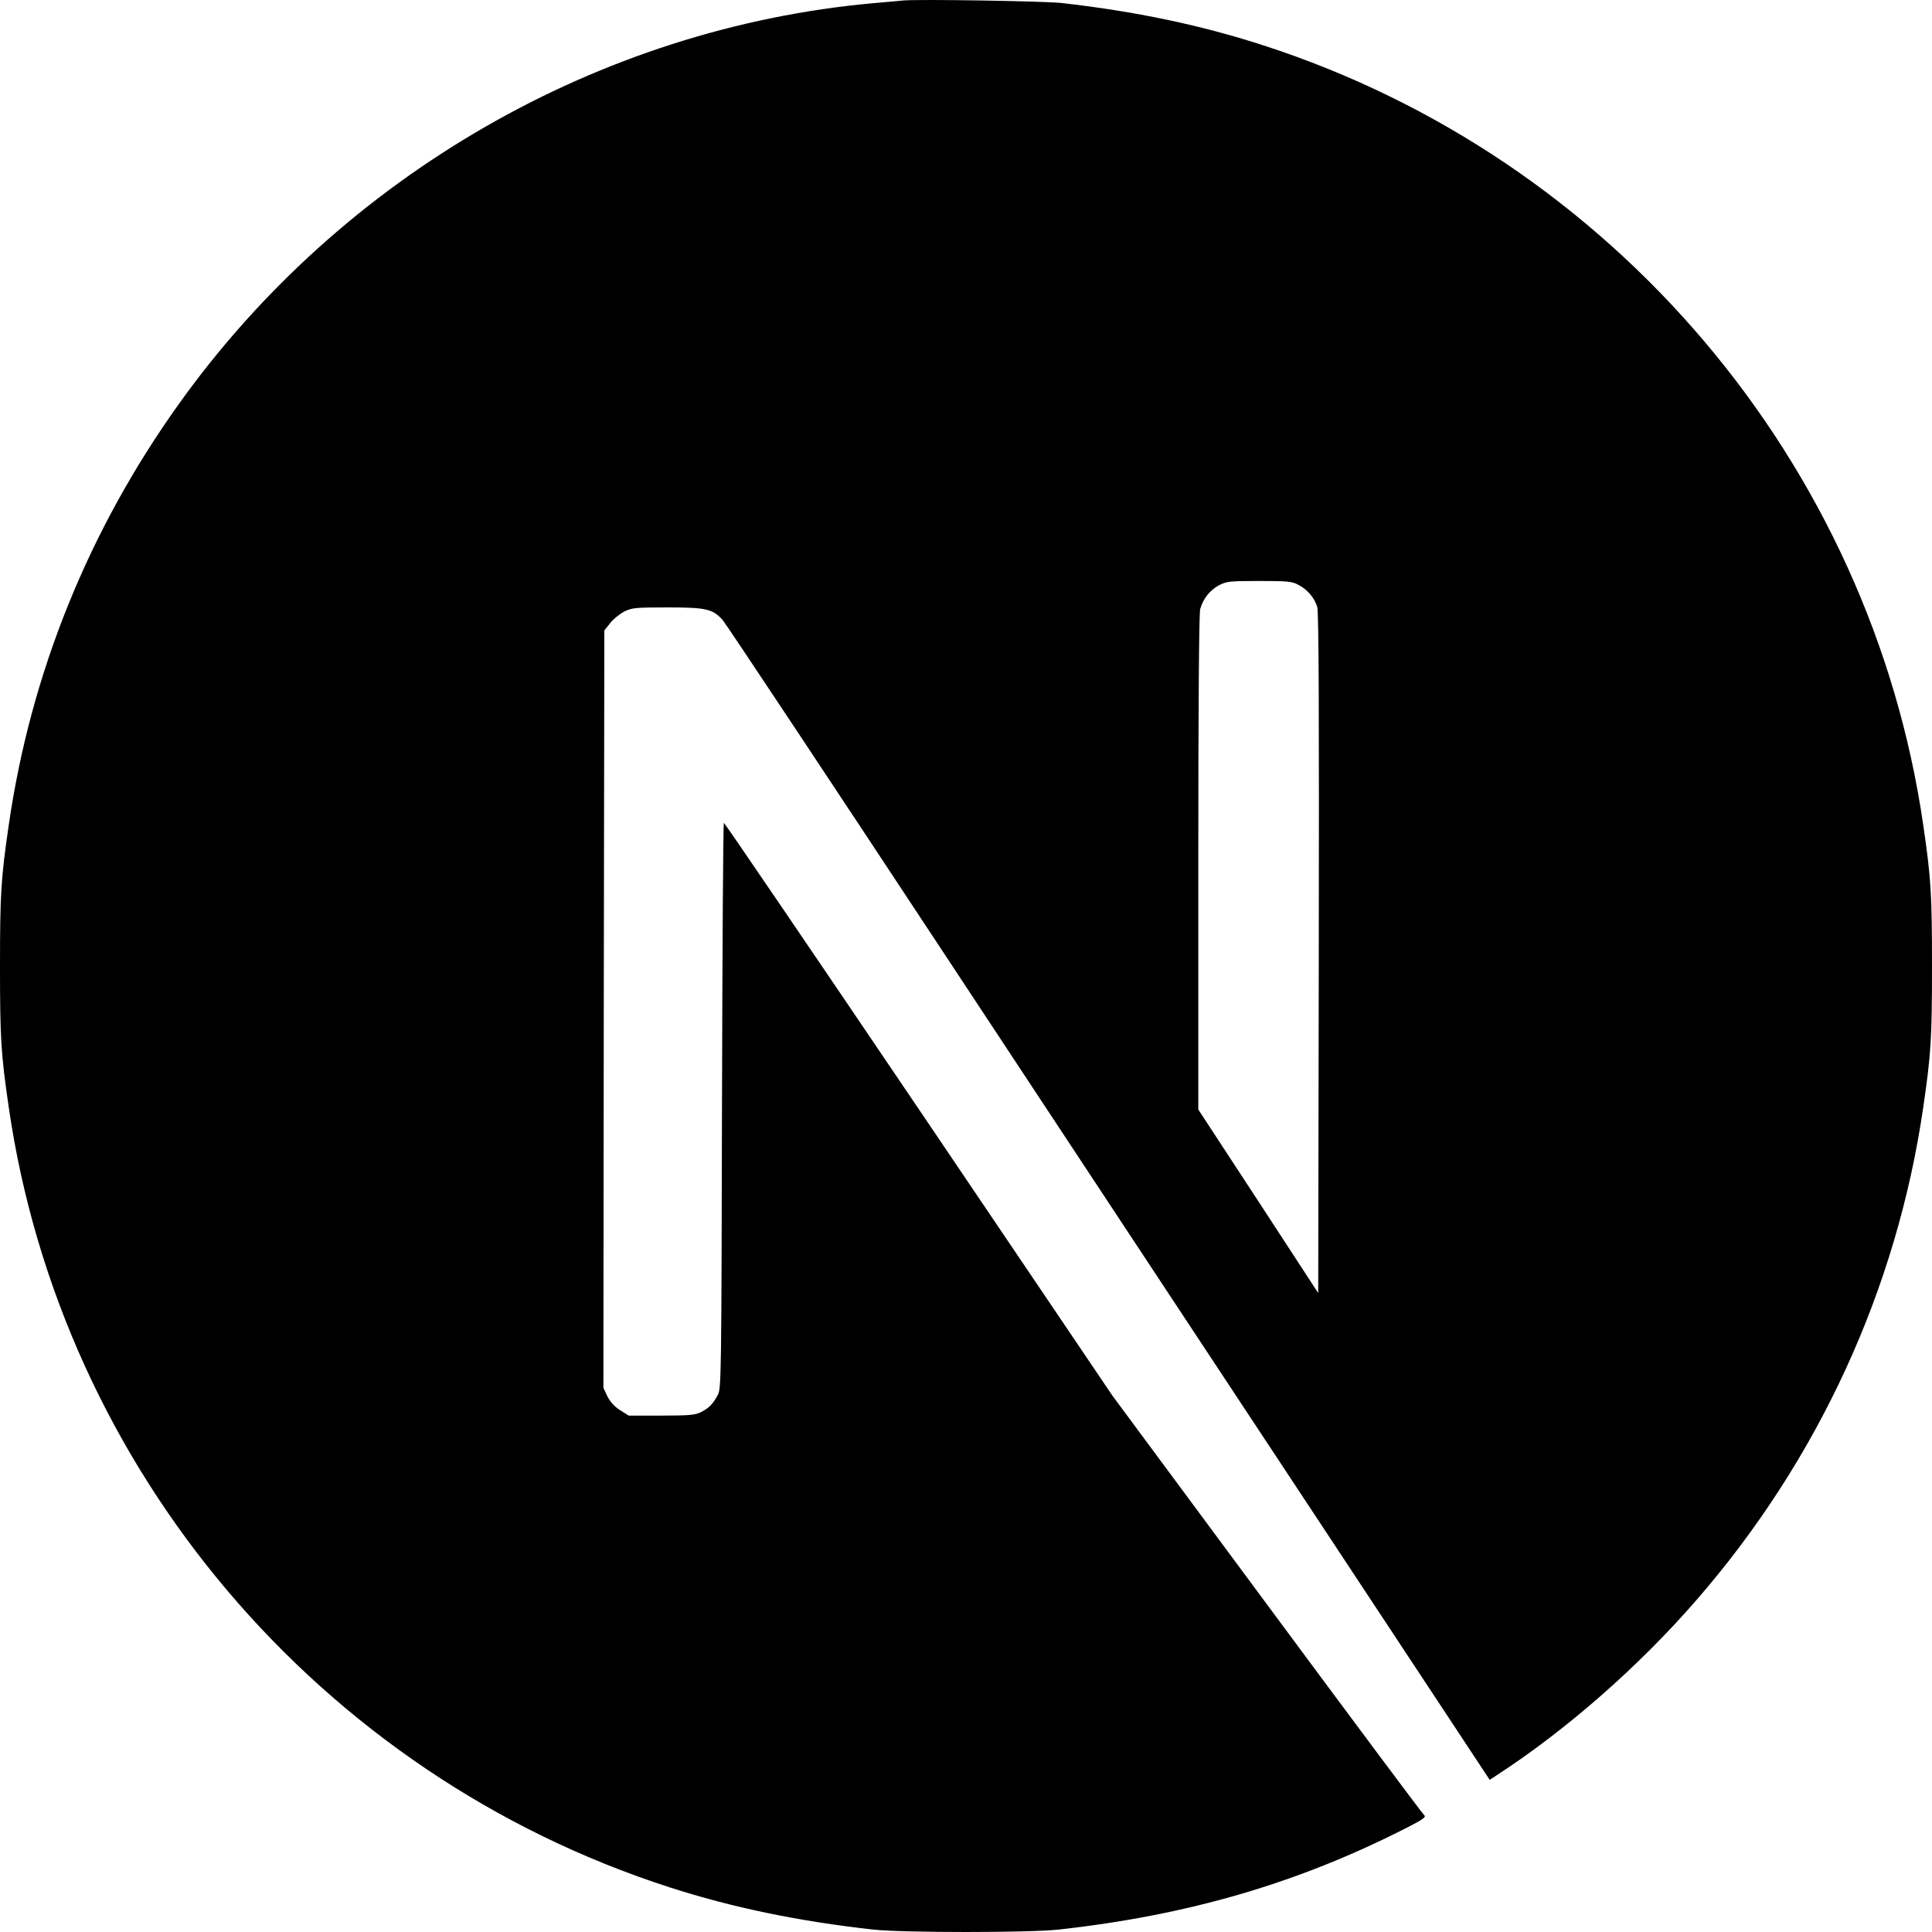
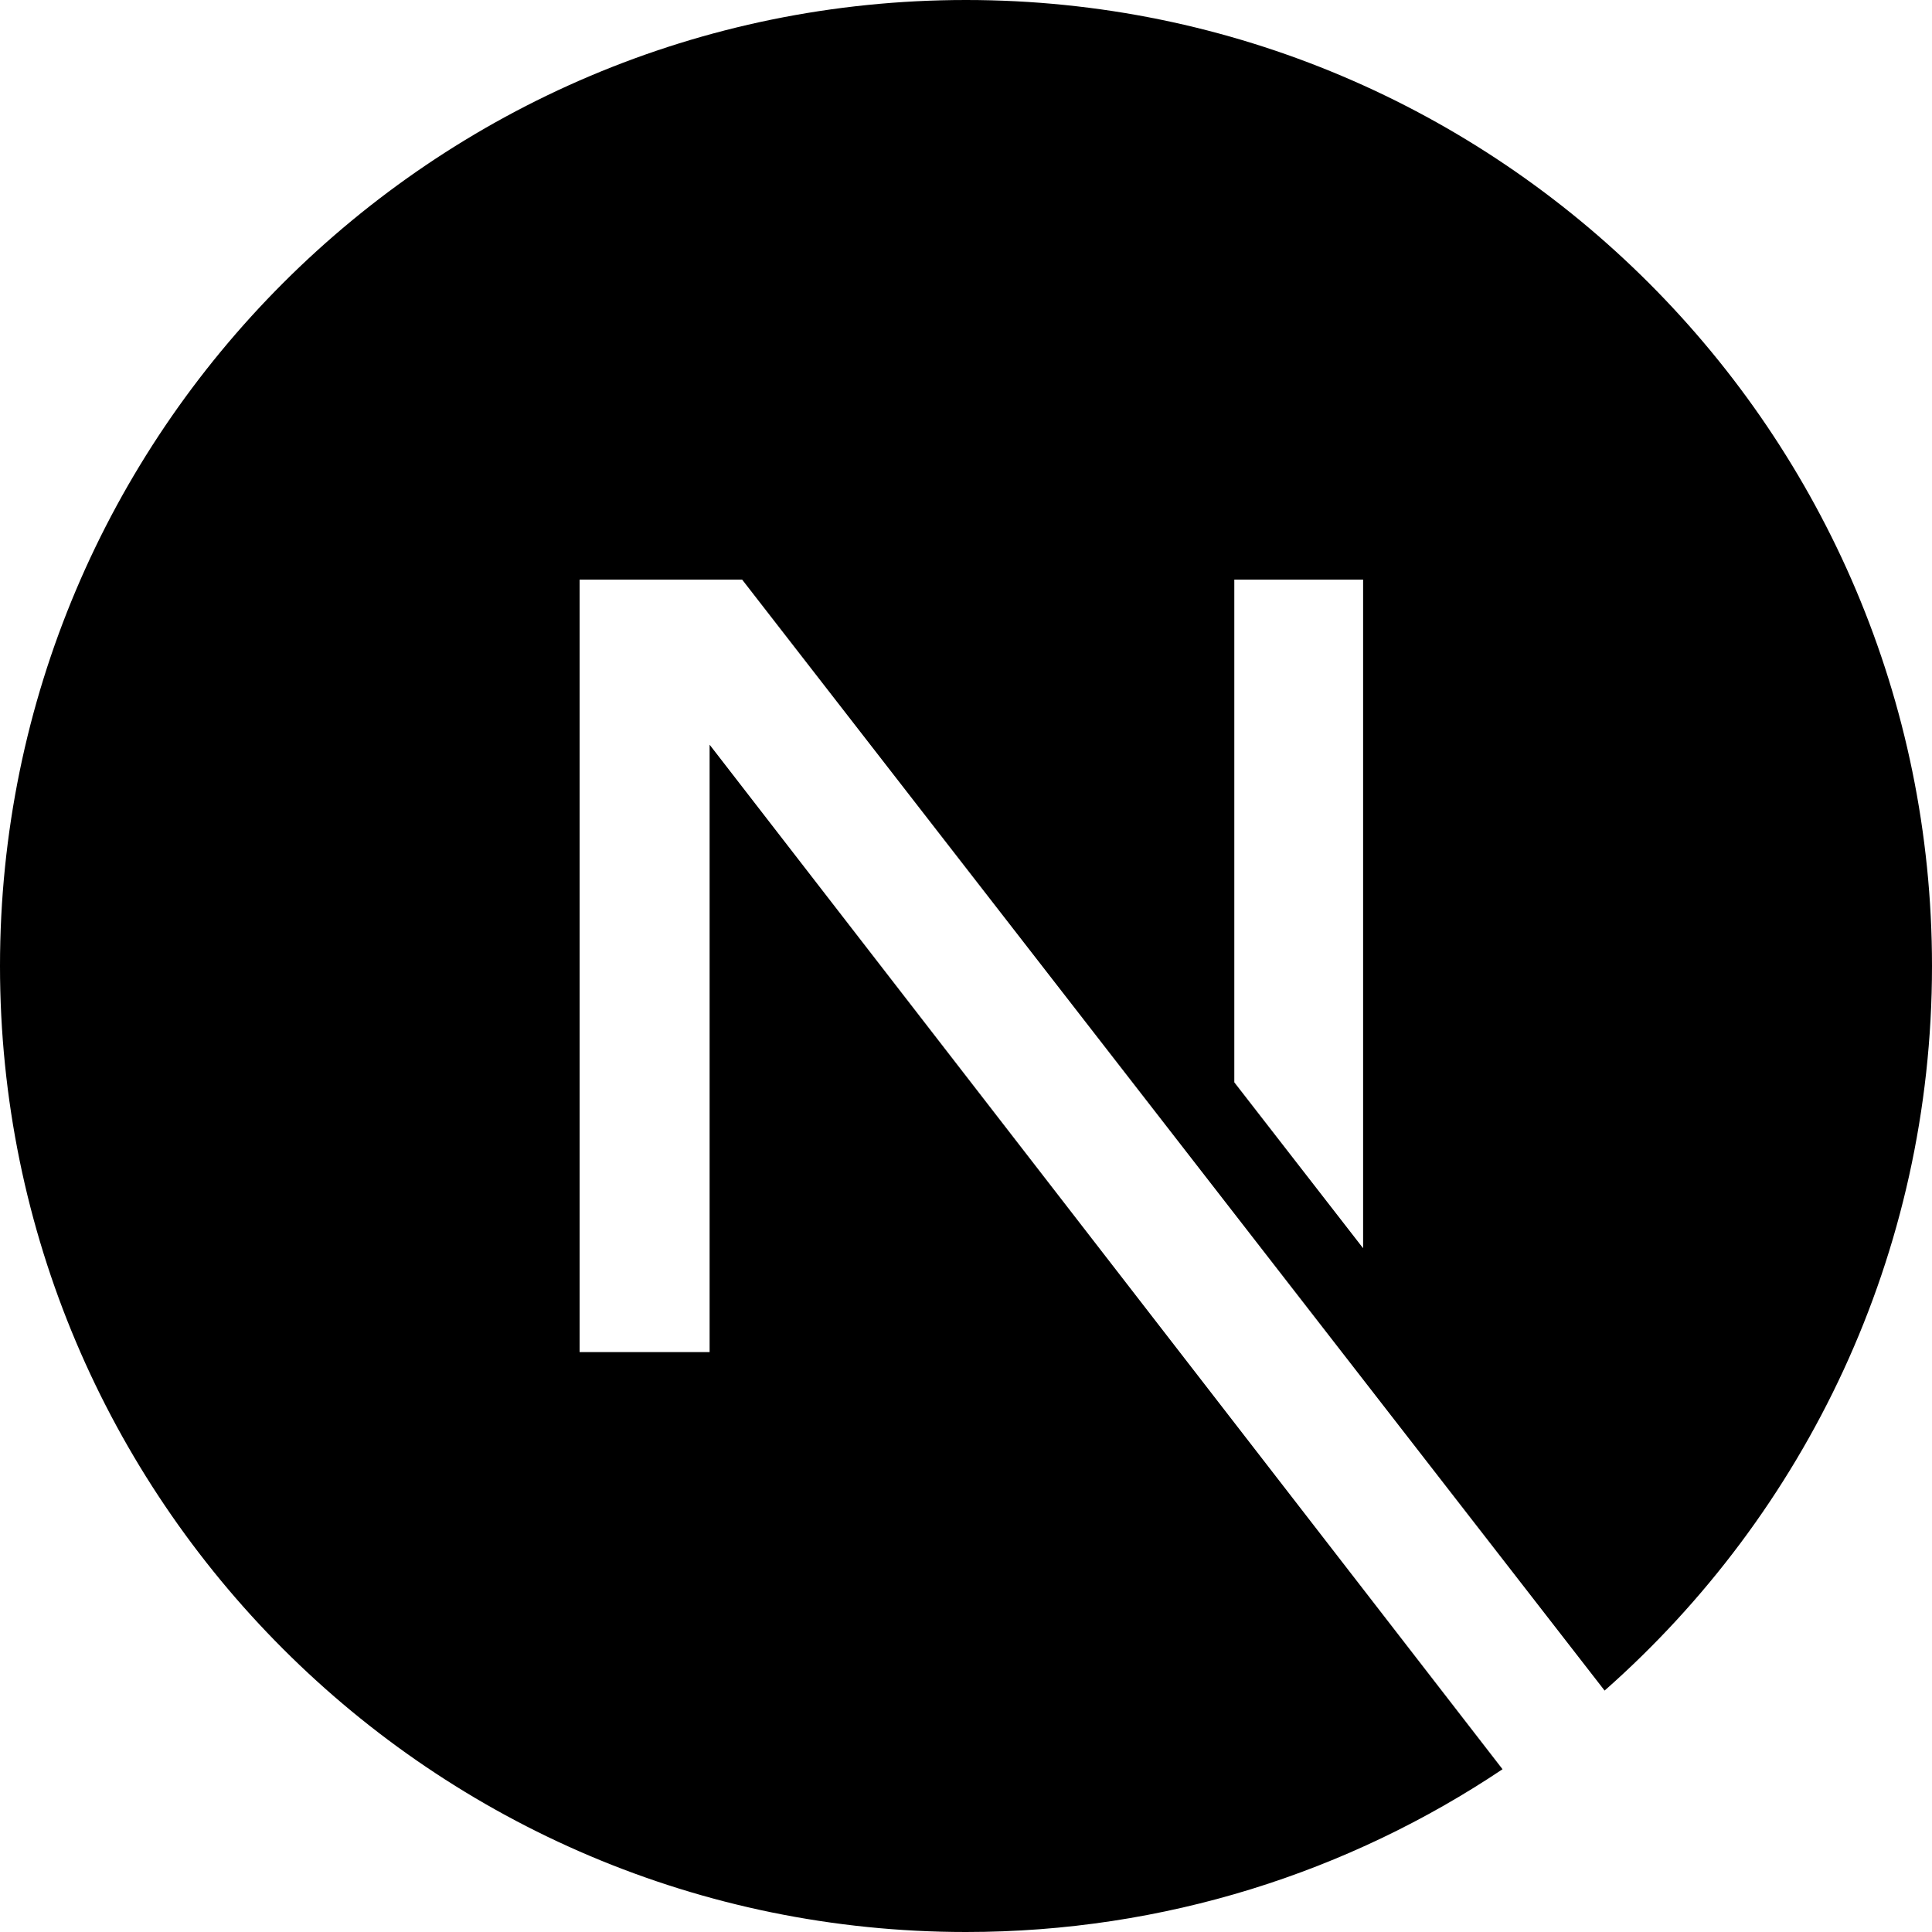
- <svg xmlns="http://www.w3.org/2000/svg" width="800px" height="800px" viewBox="0 0 256 256" version="1.1" preserveAspectRatio="xMidYMid">
-   <g>
-     <path d="M119.617,0.069 C119.066,0.119 117.315,0.294 115.738,0.419 C79.378,3.697 45.319,23.313 23.748,53.463 C11.736,70.227 4.054,89.243 1.151,109.385 C0.125,116.415 0,118.492 0,128.025 C0,137.558 0.125,139.635 1.151,146.666 C8.108,194.73 42.316,235.114 88.712,250.076 C97.02,252.754 105.778,254.58 115.738,255.681 C119.617,256.106 136.383,256.106 140.262,255.681 C157.454,253.779 172.018,249.526 186.382,242.195 C188.584,241.069 189.01,240.769 188.709,240.518 C188.509,240.368 179.125,227.783 167.864,212.57 L147.394,184.922 L121.744,146.966 C107.63,126.098 96.019,109.034 95.919,109.034 C95.819,109.009 95.718,125.873 95.668,146.465 C95.593,182.52 95.568,183.971 95.118,184.822 C94.467,186.048 93.967,186.549 92.916,187.099 C92.115,187.499 91.414,187.574 87.636,187.574 L83.306,187.574 L82.155,186.849 C81.404,186.373 80.854,185.748 80.479,185.022 L79.953,183.896 L80.003,133.73 L80.078,83.538 L80.854,82.562 C81.254,82.037 82.105,81.361 82.706,81.036 C83.732,80.536 84.132,80.486 88.461,80.486 C93.566,80.486 94.417,80.686 95.743,82.137 C96.119,82.537 110.007,103.455 126.624,128.651 C143.24,153.846 165.962,188.25 177.123,205.139 L197.393,235.84 L198.419,235.164 C207.503,229.259 217.112,220.852 224.719,212.095 C240.91,193.504 251.345,170.836 254.849,146.666 C255.875,139.635 256,137.558 256,128.025 C256,118.492 255.875,116.415 254.849,109.385 C247.892,61.32 213.684,20.936 167.288,5.974 C159.105,3.322 150.397,1.495 140.637,0.394 C138.235,0.144 121.694,-0.131 119.617,0.069 L119.617,0.069 Z M172.018,77.483 C173.219,78.084 174.195,79.235 174.545,80.436 C174.746,81.086 174.796,94.998 174.746,126.349 L174.671,171.336 L166.738,159.176 L158.78,147.016 L158.78,114.314 C158.78,93.171 158.88,81.286 159.03,80.711 C159.431,79.31 160.307,78.209 161.508,77.558 C162.534,77.033 162.909,76.983 166.838,76.983 C170.542,76.983 171.192,77.033 172.018,77.483 Z" fill="#000000">
- 
- </path>
-   </g>
+ <svg xmlns="http://www.w3.org/2000/svg" viewBox="0 0 24 24" fill="currentColor" aria-hidden="true">
+   <path d="M18.665 21.978C16.758 23.255 14.465 24 12 24 5.377 24 0 18.623 0 12S5.377 0 12 0s12 5.377 12 12c0 3.583-1.574 6.801-4.067 9.001L9.219 7.2H7.2v9.596h1.615V9.251l9.85 12.727Zm-3.332-8.533 1.6 2.061V7.2h-1.6v6.245Z" />
</svg>
